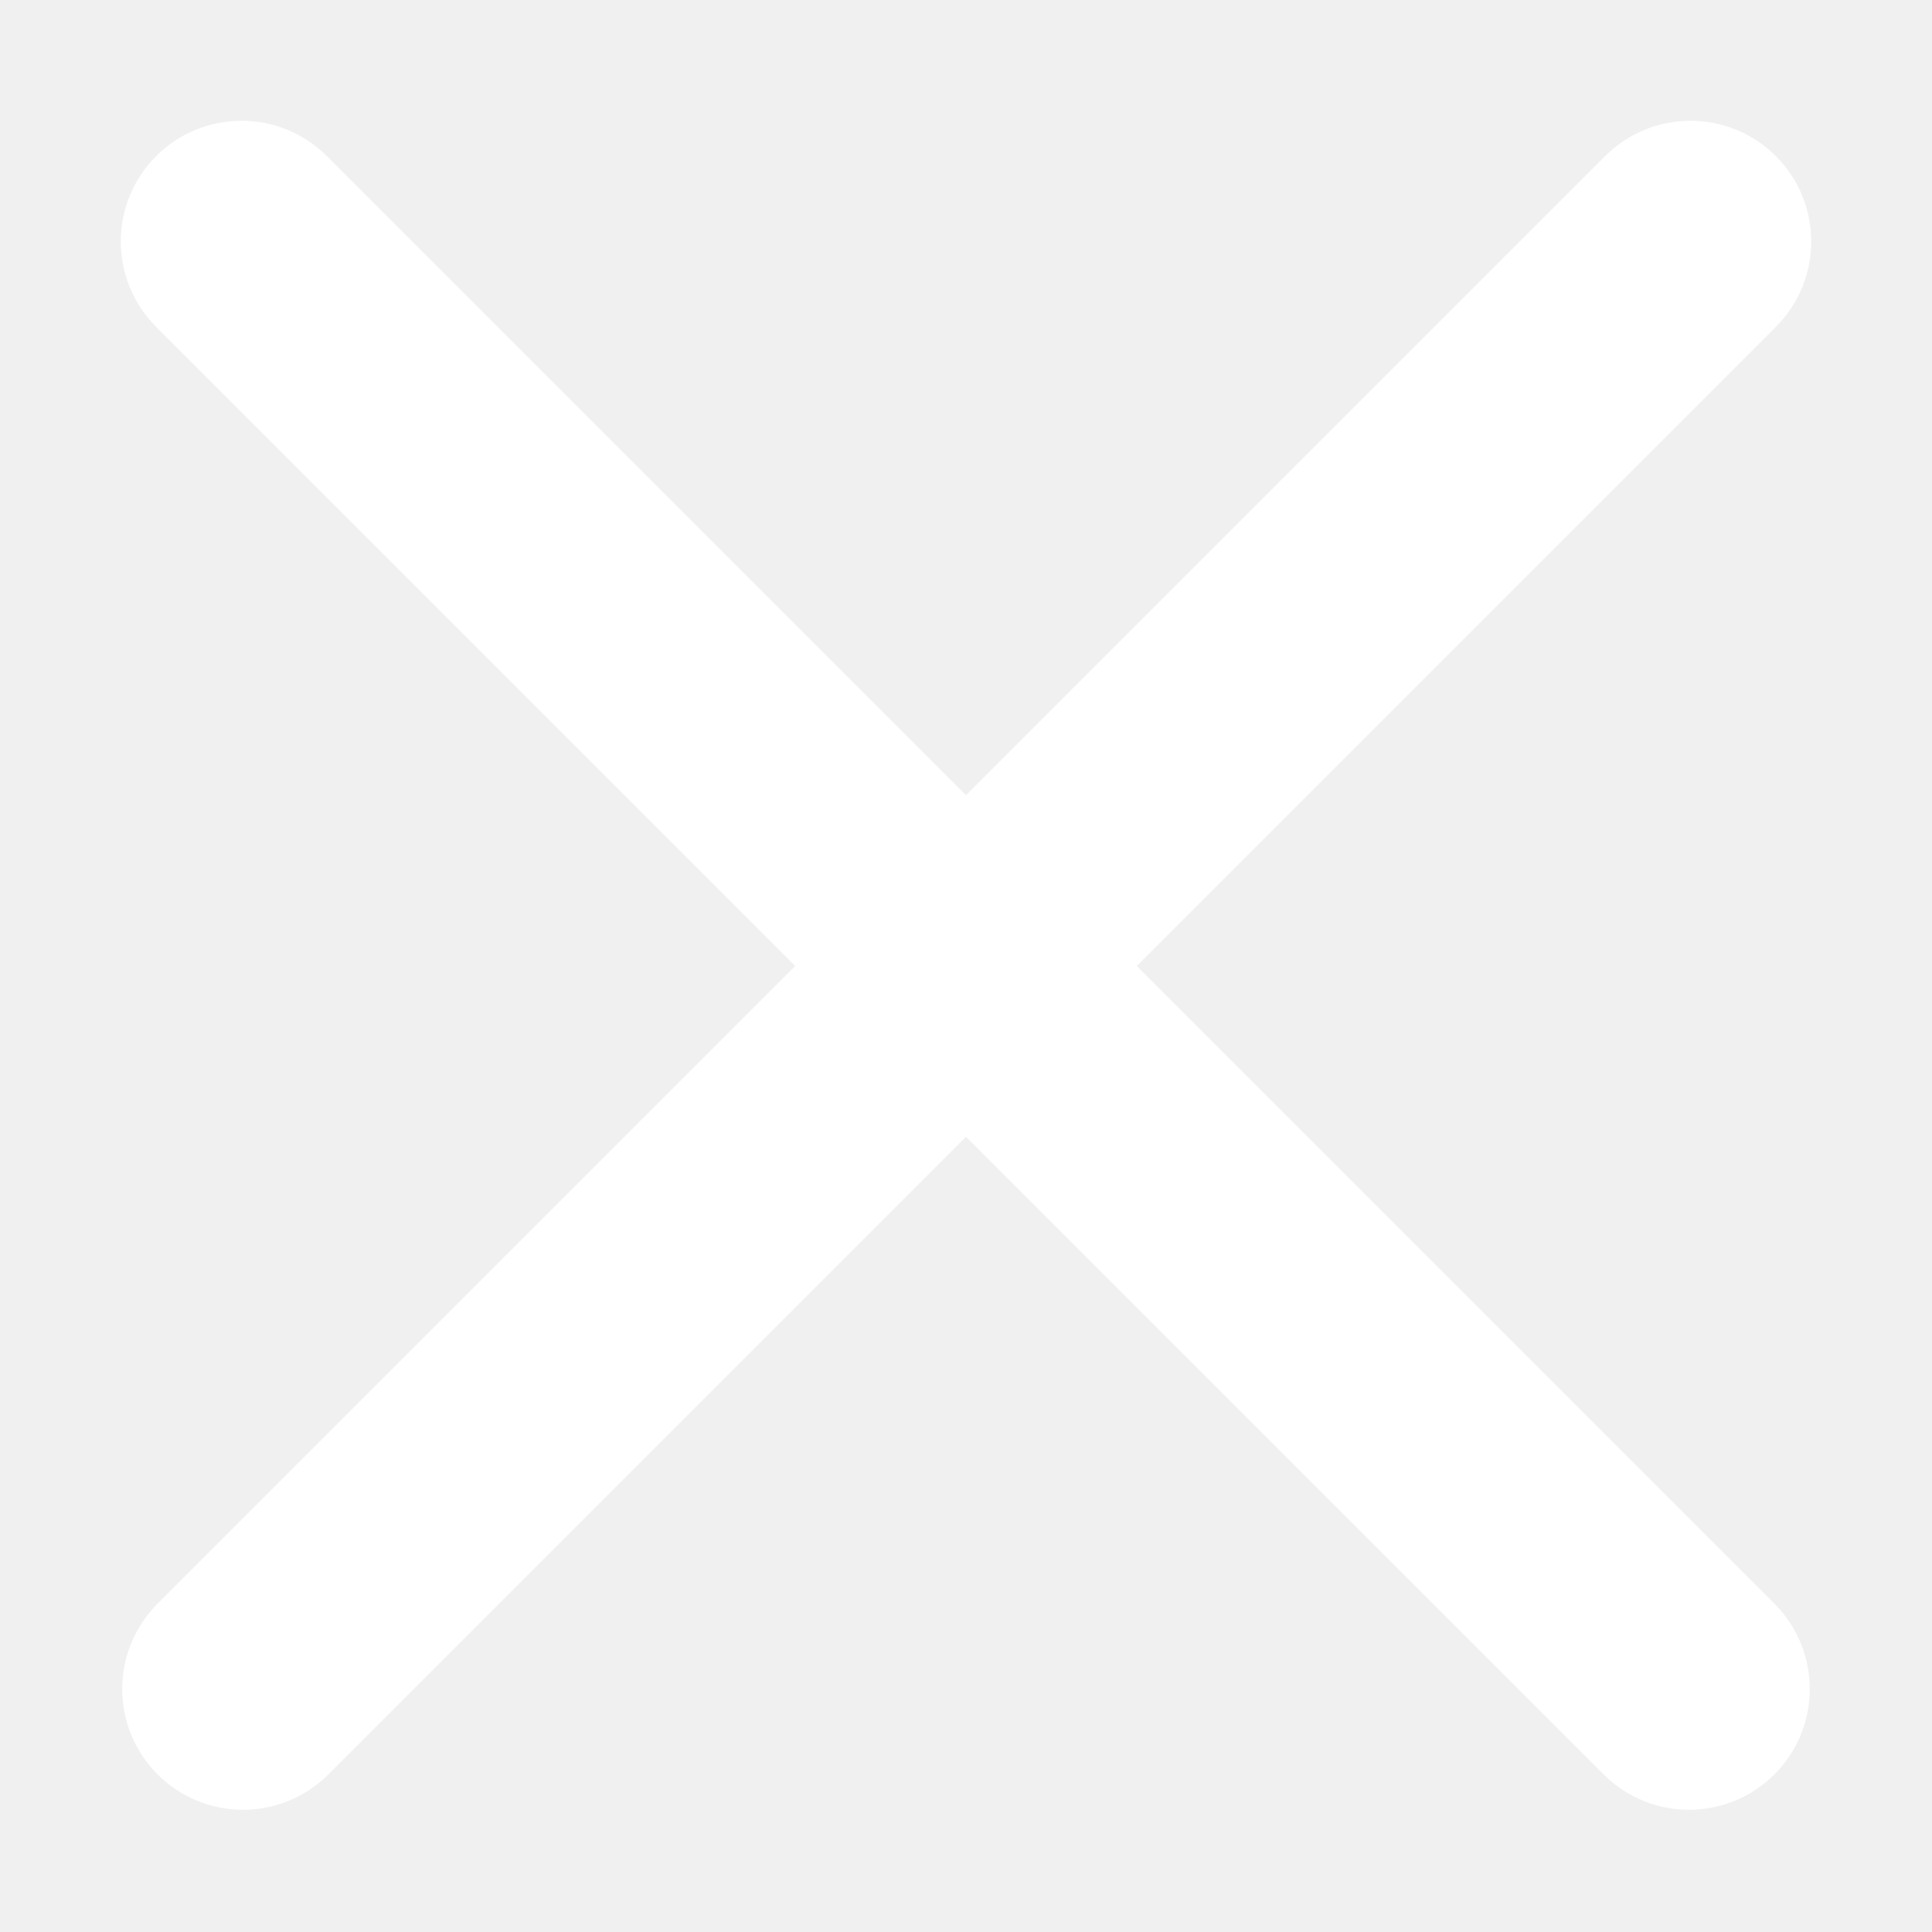
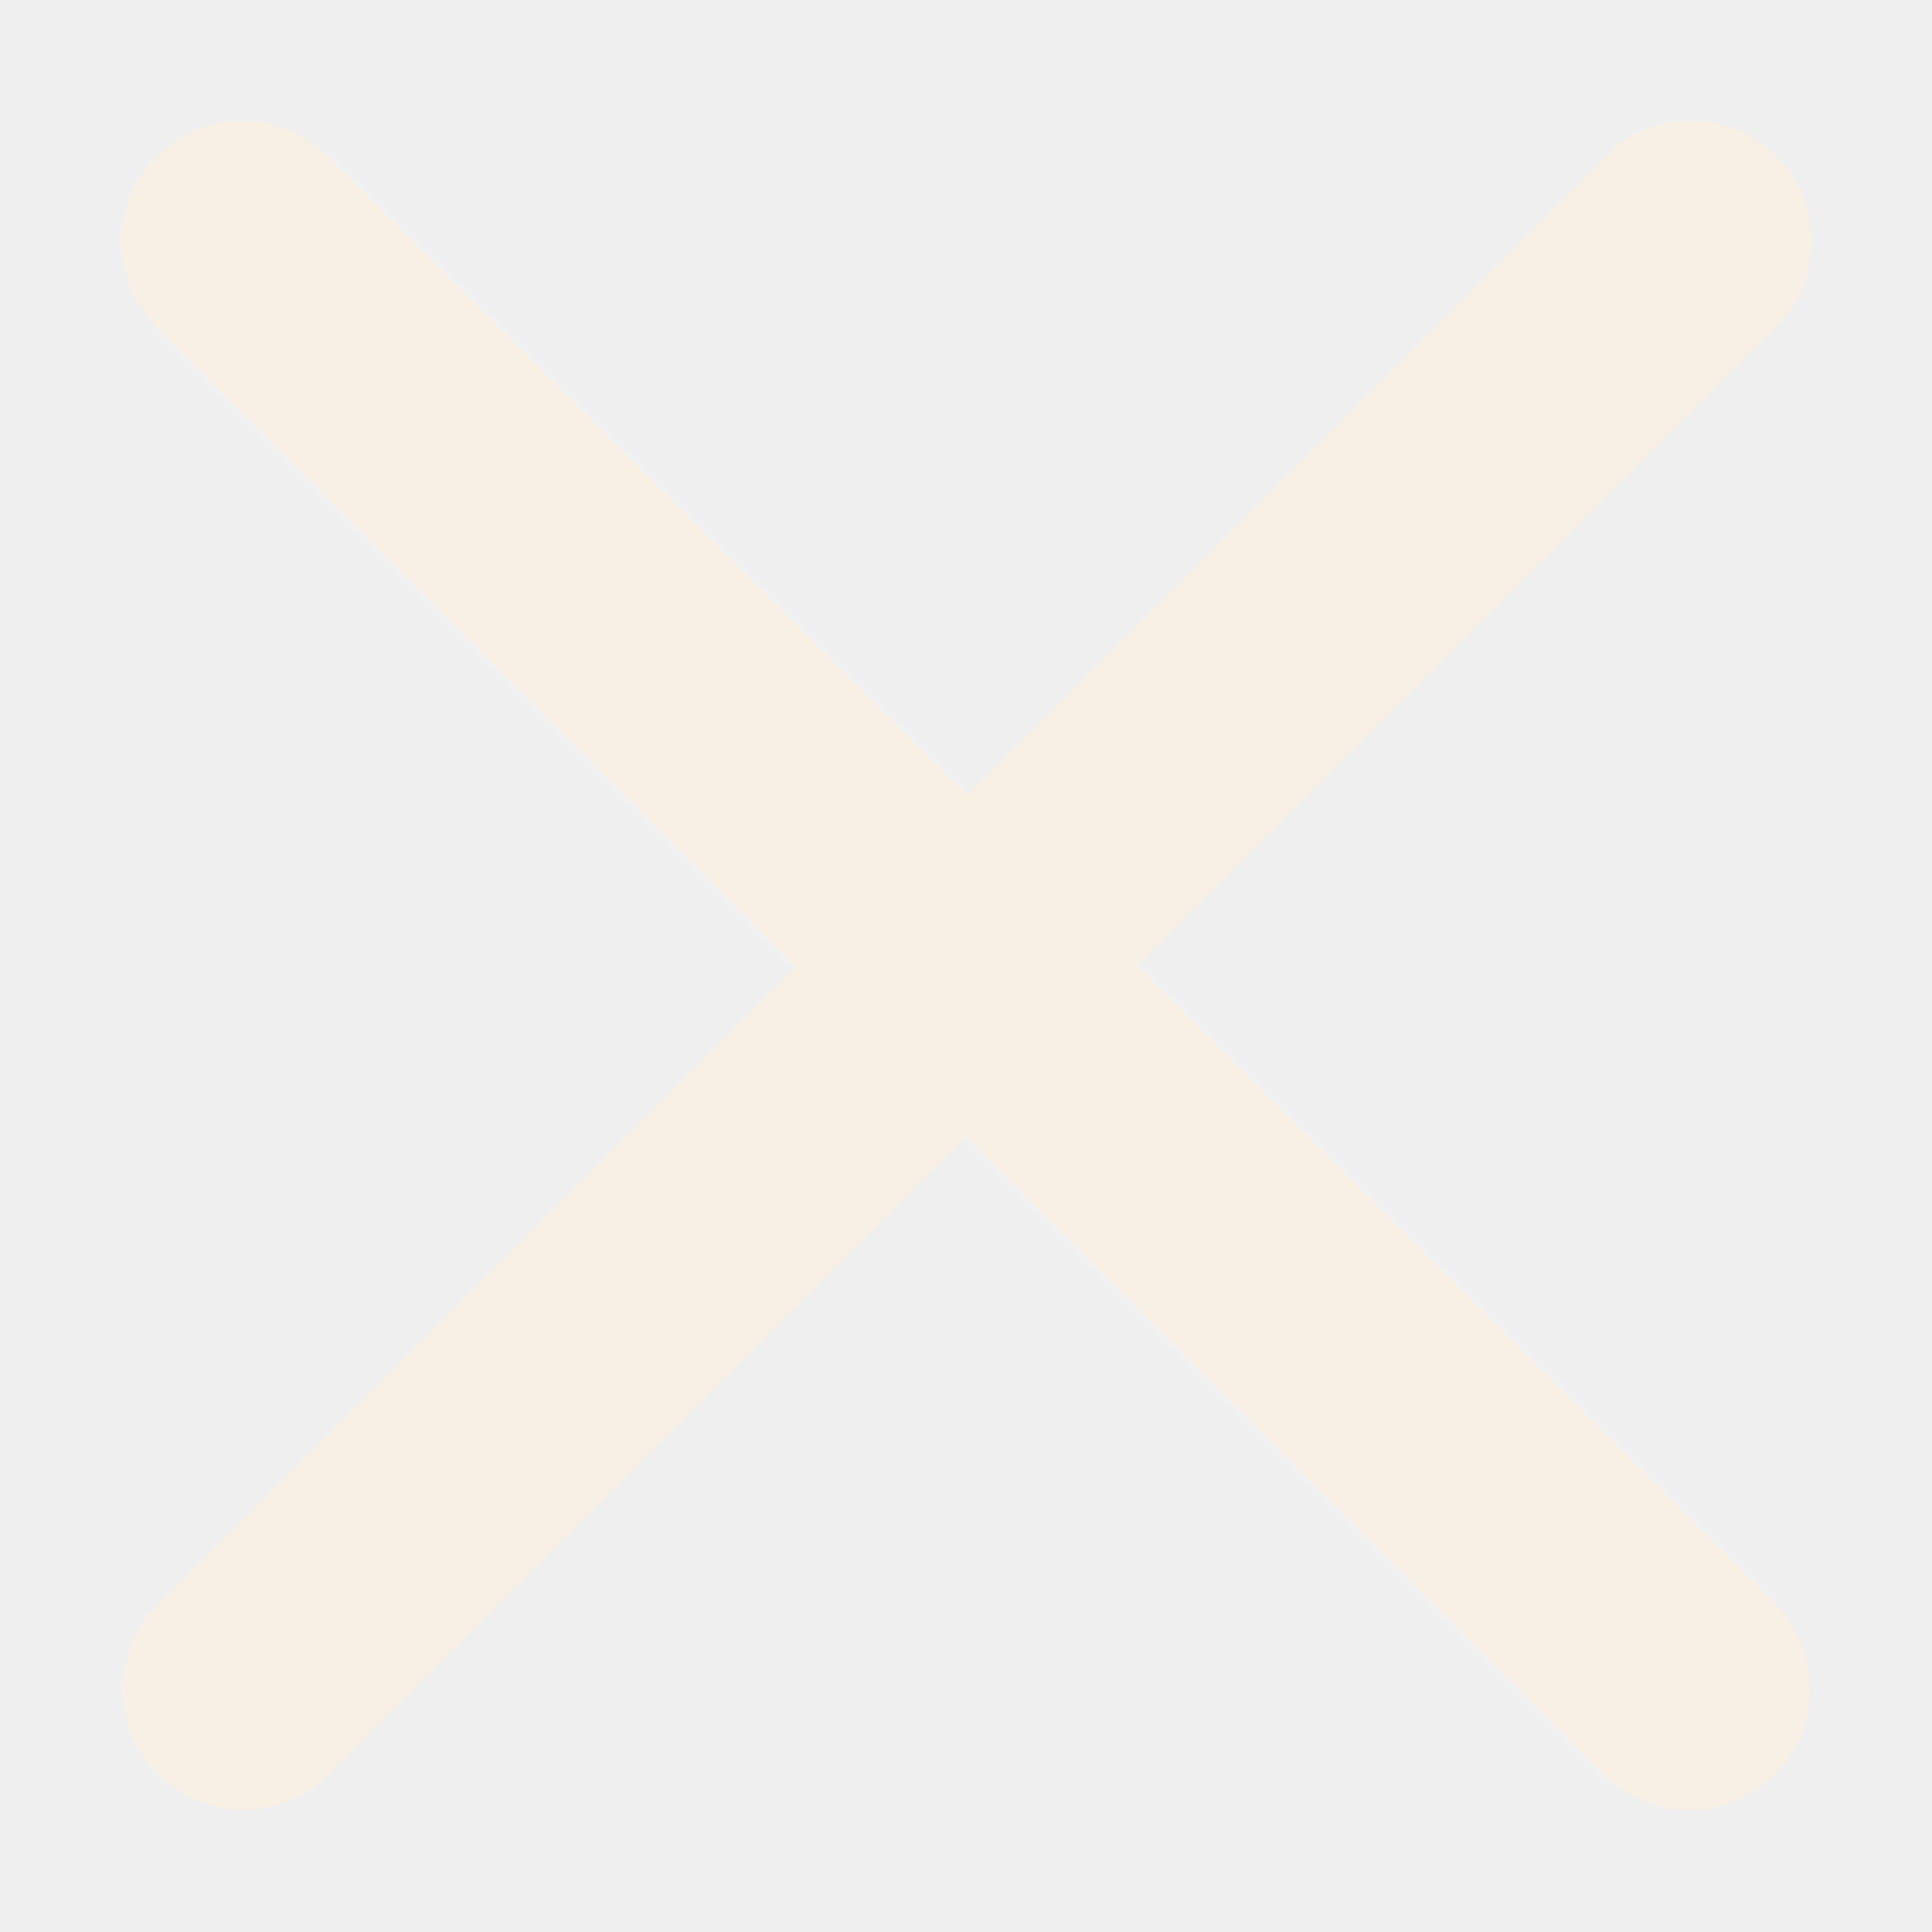
<svg xmlns="http://www.w3.org/2000/svg" width="16" height="16">
-   <path fill="#FFFFFF" d="M1.293 1.293a1 1 0 0 1 1.414 0l12 12a1 1 0 0 1-1.414 1.414l-12-12a1 1 0 0 1 0-1.414z" />
-   <path fill="#FFFFFF" d="M14.707 1.293a1 1 0 0 1 0 1.414l-12 12a1 1 0 0 1-1.414-1.414l12-12a1 1 0 0 1 1.414 0z" />
+   <path fill="#F8F0E5" d="M1.293 1.293a1 1 0 0 1 1.414 0l12 12a1 1 0 0 1-1.414 1.414l-12-12a1 1 0 0 1 0-1.414z" />
+   <path fill="#F8F0E5" d="M14.707 1.293a1 1 0 0 1 0 1.414l-12 12a1 1 0 0 1-1.414-1.414l12-12a1 1 0 0 1 1.414 0z" />
</svg>
